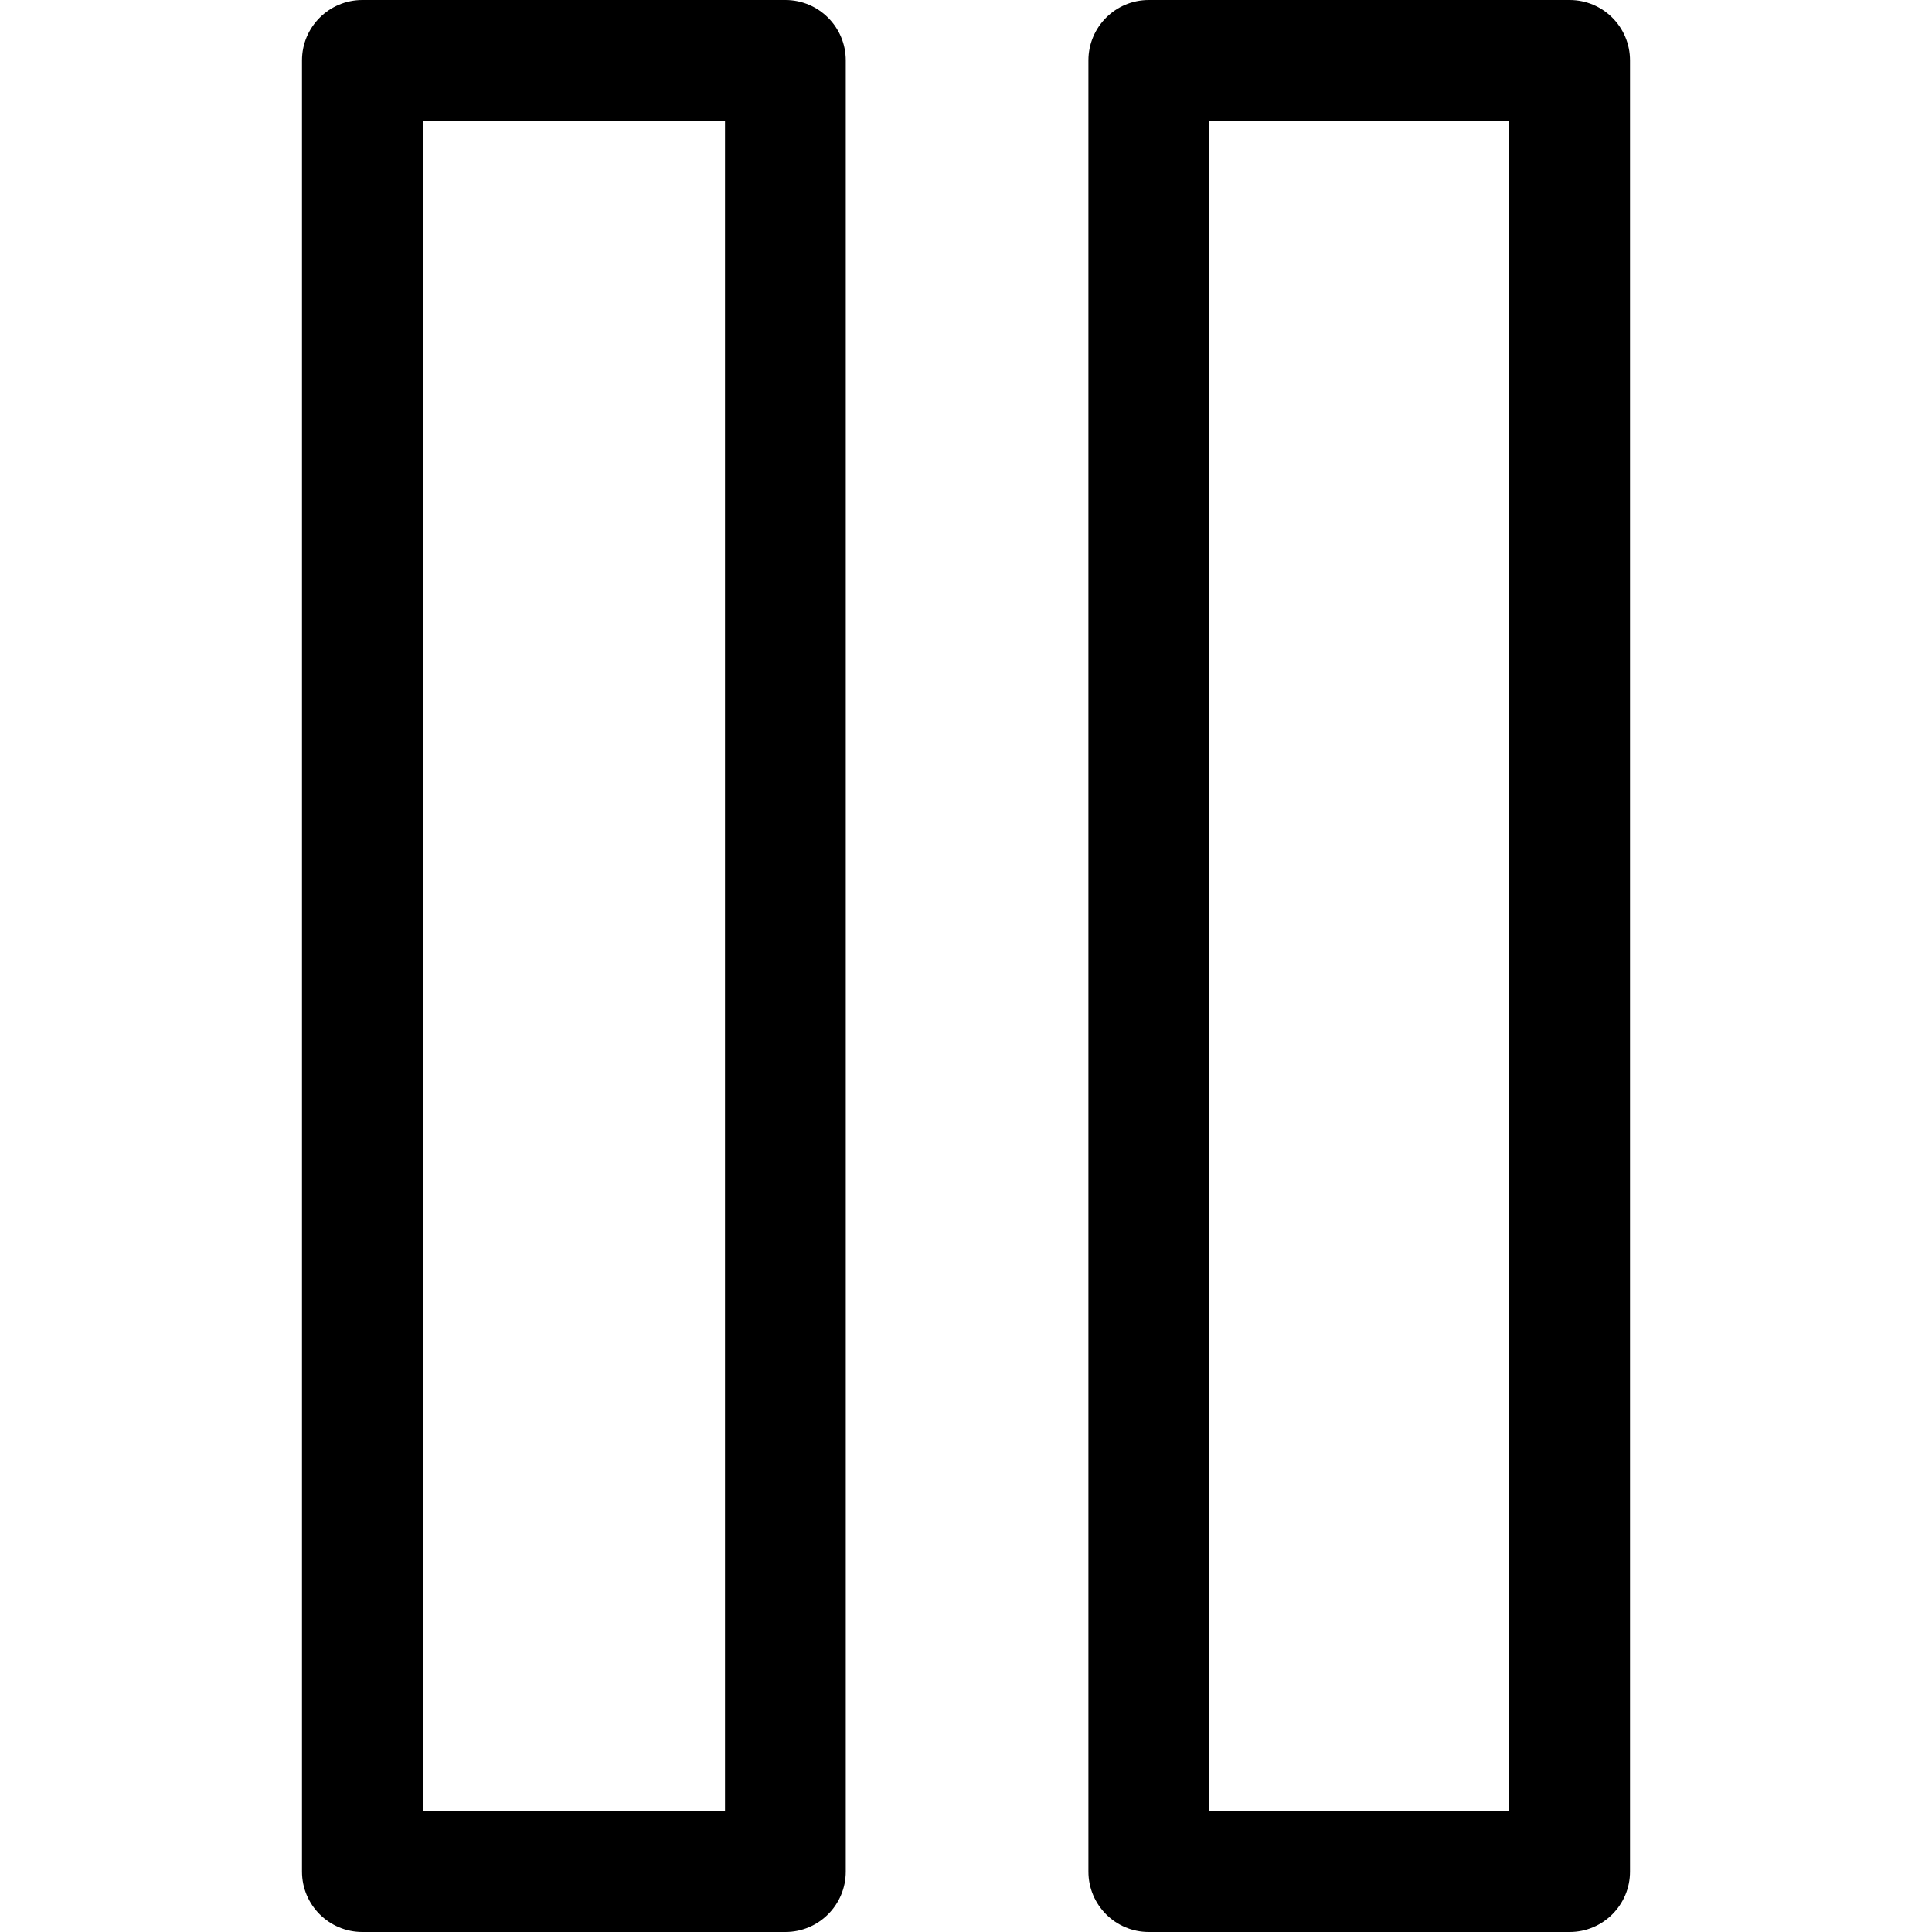
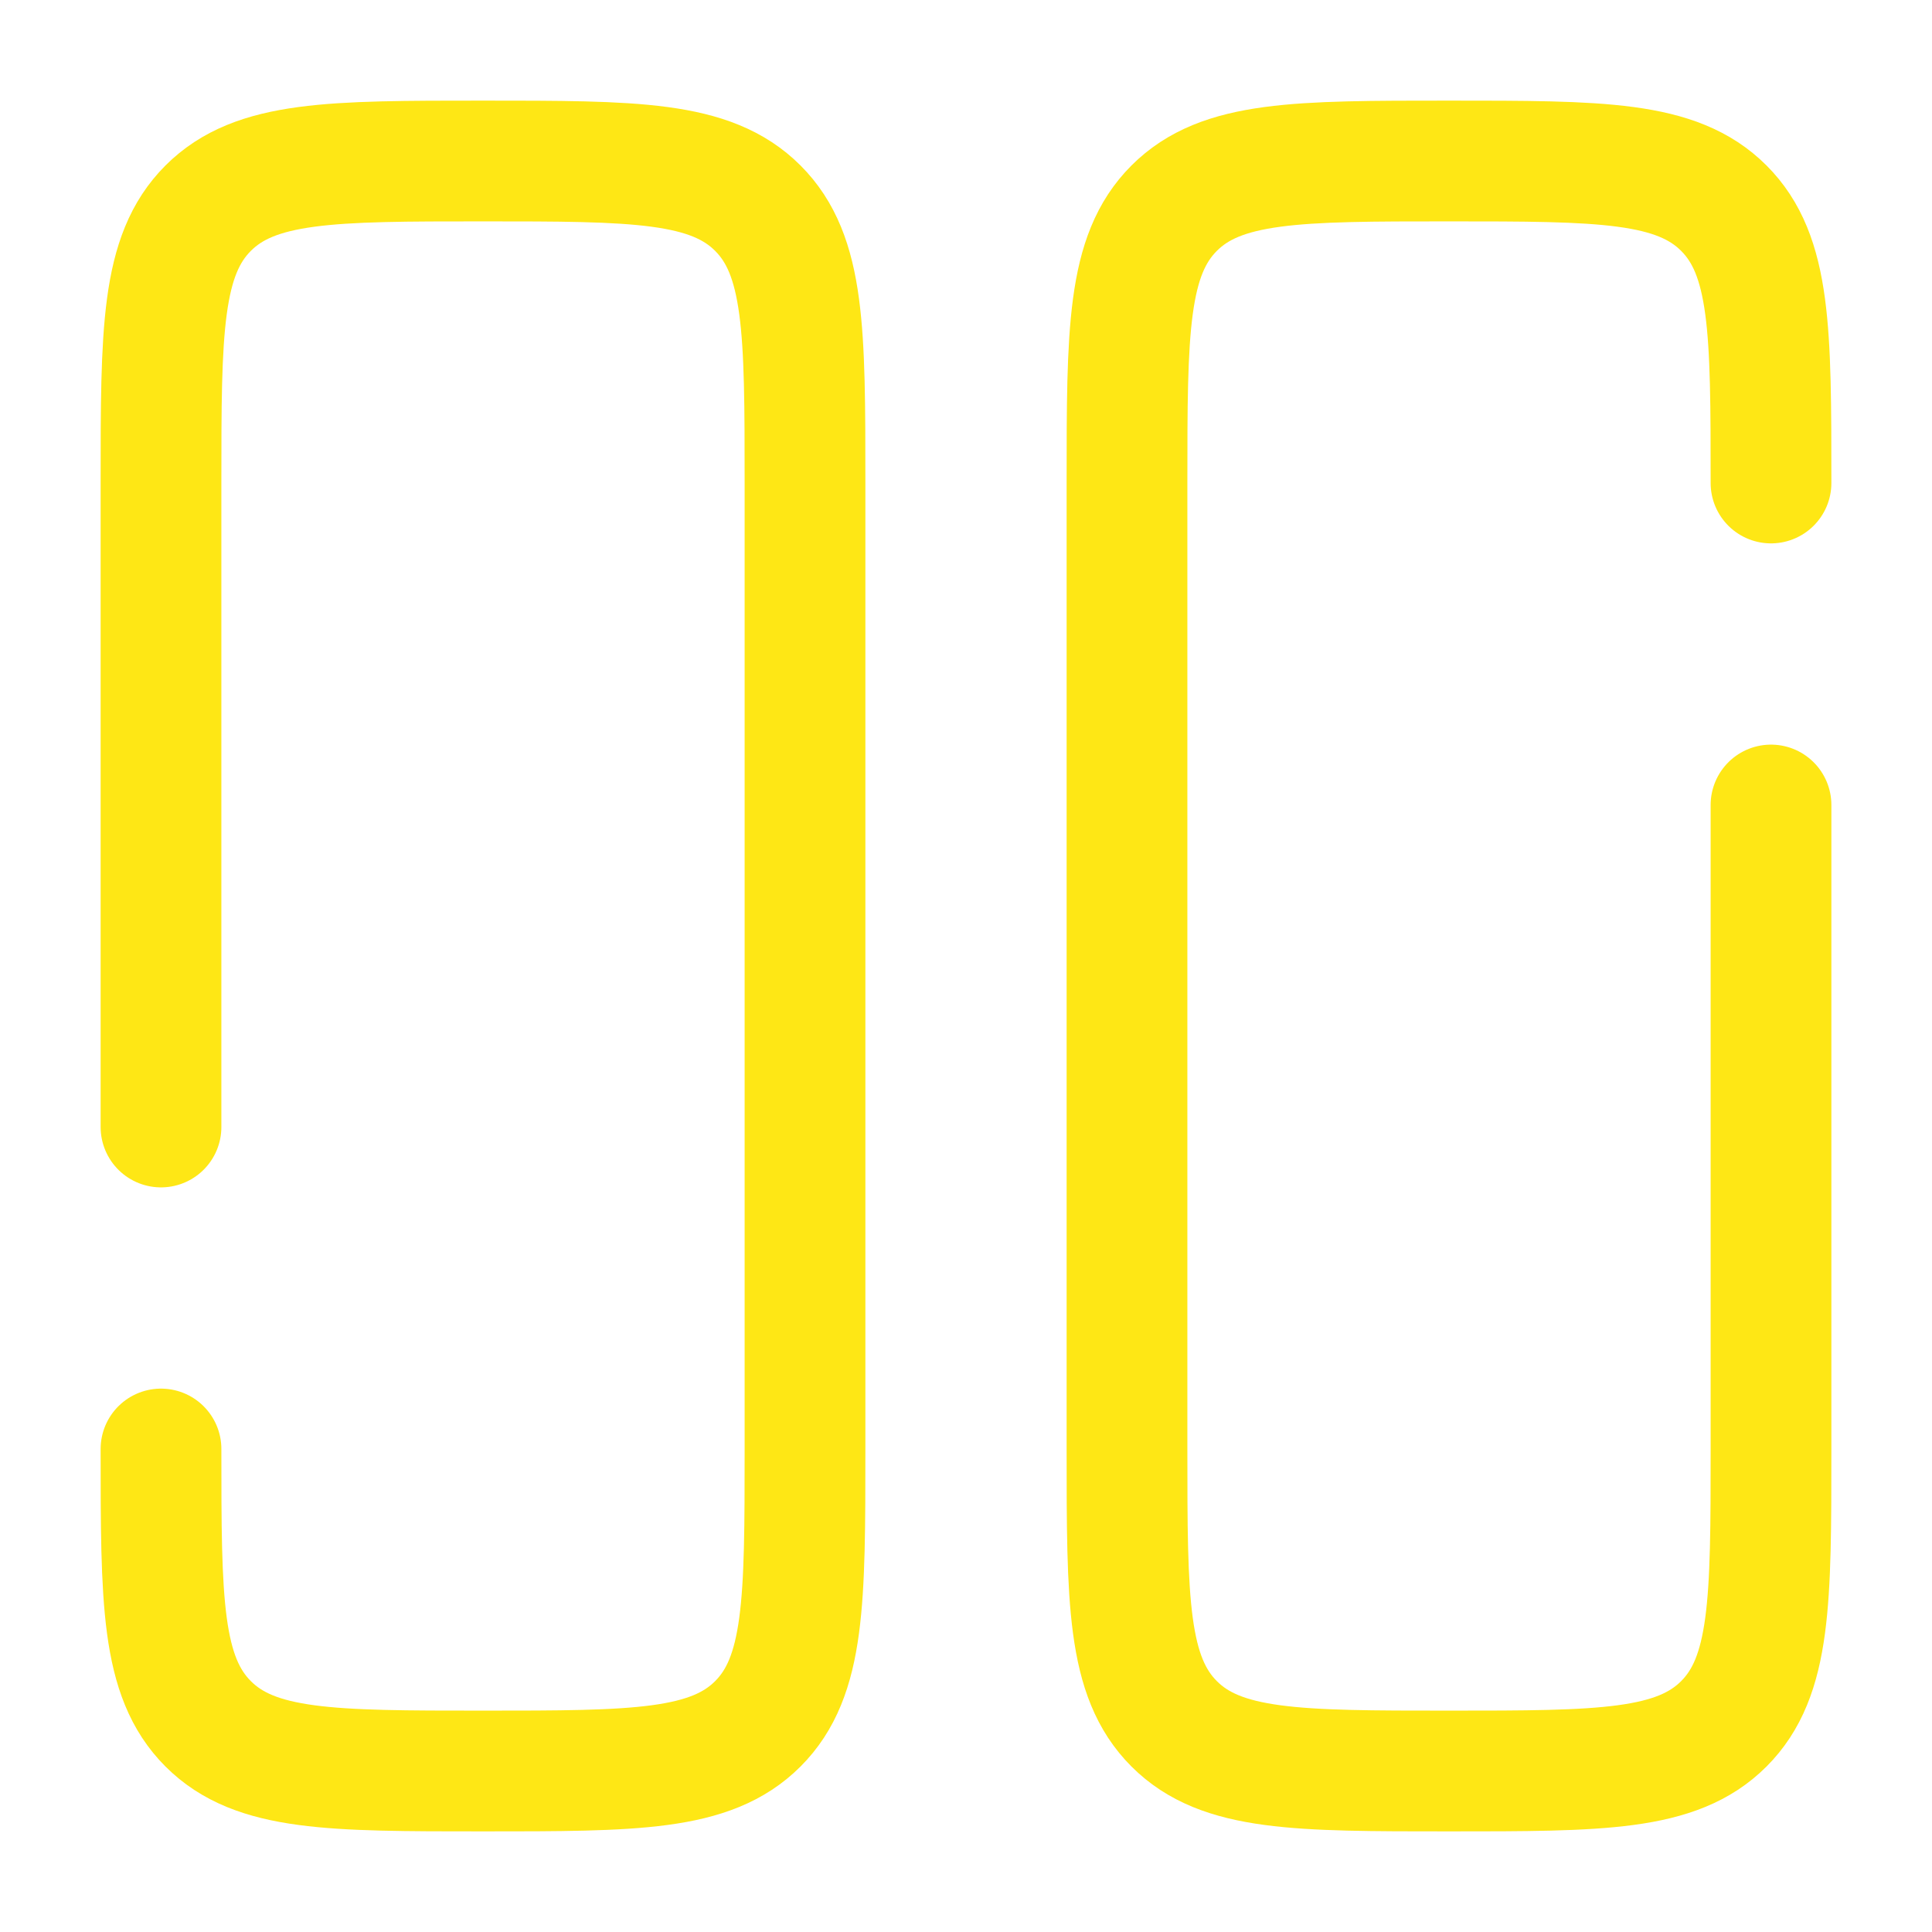
- <svg xmlns="http://www.w3.org/2000/svg" fill="#000000" width="800px" height="800px" viewBox="0 0 1024 1024">
-   <path d="M416.272 0H192.064c-17.664 0-32 14.32-32 32v960c0 17.664 14.336 32 32 32h224.208c17.68 0 32-14.336 32-32V32c0-17.68-14.32-32-32-32zm-32 960H224.064V64h160.208v896zM831.937 0H608.881c-17.68 0-32 14.32-32 32v960c0 17.664 14.32 32 32 32h223.056c17.68 0 32-14.336 32-32V32c0-17.68-14.304-32-32-32zm-32 960H640.881V64h159.056v896z" />
+ <svg xmlns="http://www.w3.org/2000/svg" width="800px" height="800px" viewBox="0 0 24 24" fill="none">
+   <g id="SVGRepo_bgCarrier" stroke-width="0" />
+   <g id="SVGRepo_tracerCarrier" stroke-linecap="round" stroke-linejoin="round" />
+   <g id="SVGRepo_iconCarrier">
+     <path d="M2 18C2 19.886 2 20.828 2.586 21.414C3.172 22 4.114 22 6 22C7.886 22 8.828 22 9.414 21.414C10 20.828 10 19.886 10 18V6C10 4.114 10 3.172 9.414 2.586C8.828 2 7.886 2 6 2C4.114 2 3.172 2 2.586 2.586C2 3.172 2 4.114 2 6V14" stroke="#FEE715" stroke-width="1.5" stroke-linecap="round" />
+     <path d="M22 6C22 4.114 22 3.172 21.414 2.586C20.828 2 19.886 2 18 2C16.114 2 15.172 2 14.586 2.586C14 3.172 14 4.114 14 6V18C14 19.886 14 20.828 14.586 21.414C15.172 22 16.114 22 18 22C19.886 22 20.828 22 21.414 21.414C22 20.828 22 19.886 22 18V10" stroke="#FEE715" stroke-width="1.5" stroke-linecap="round" />
+   </g>
</svg>
